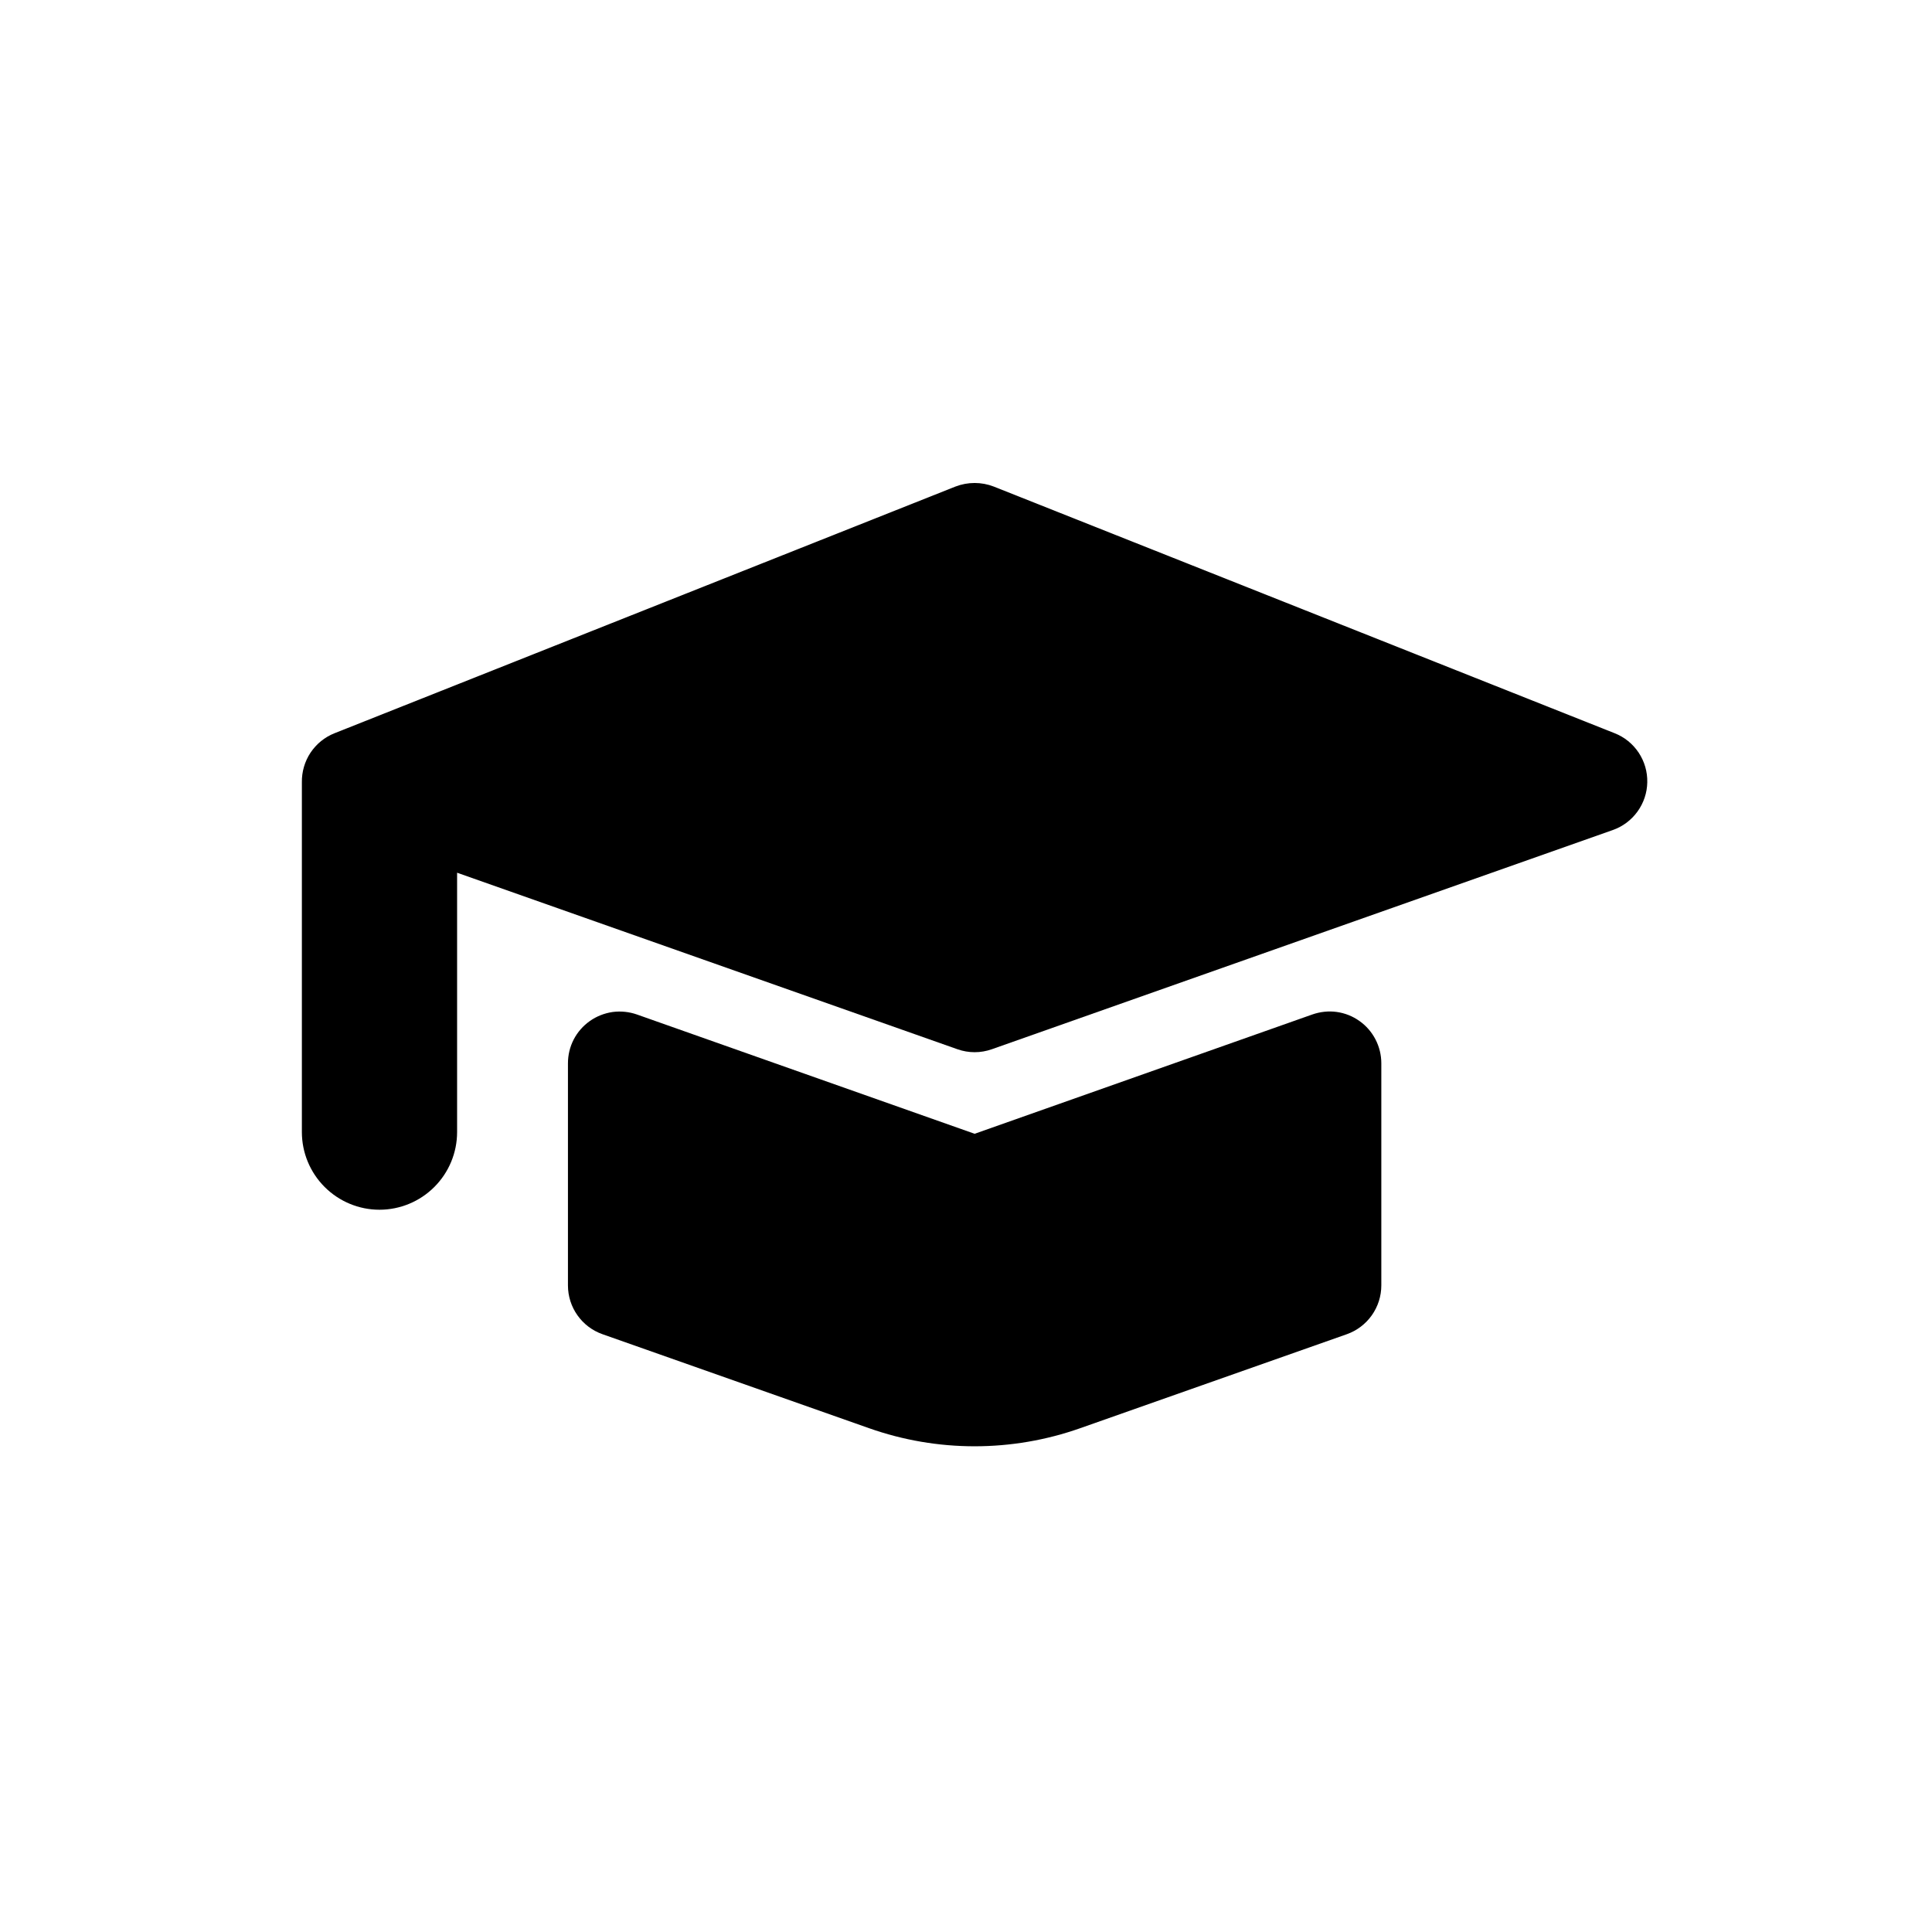
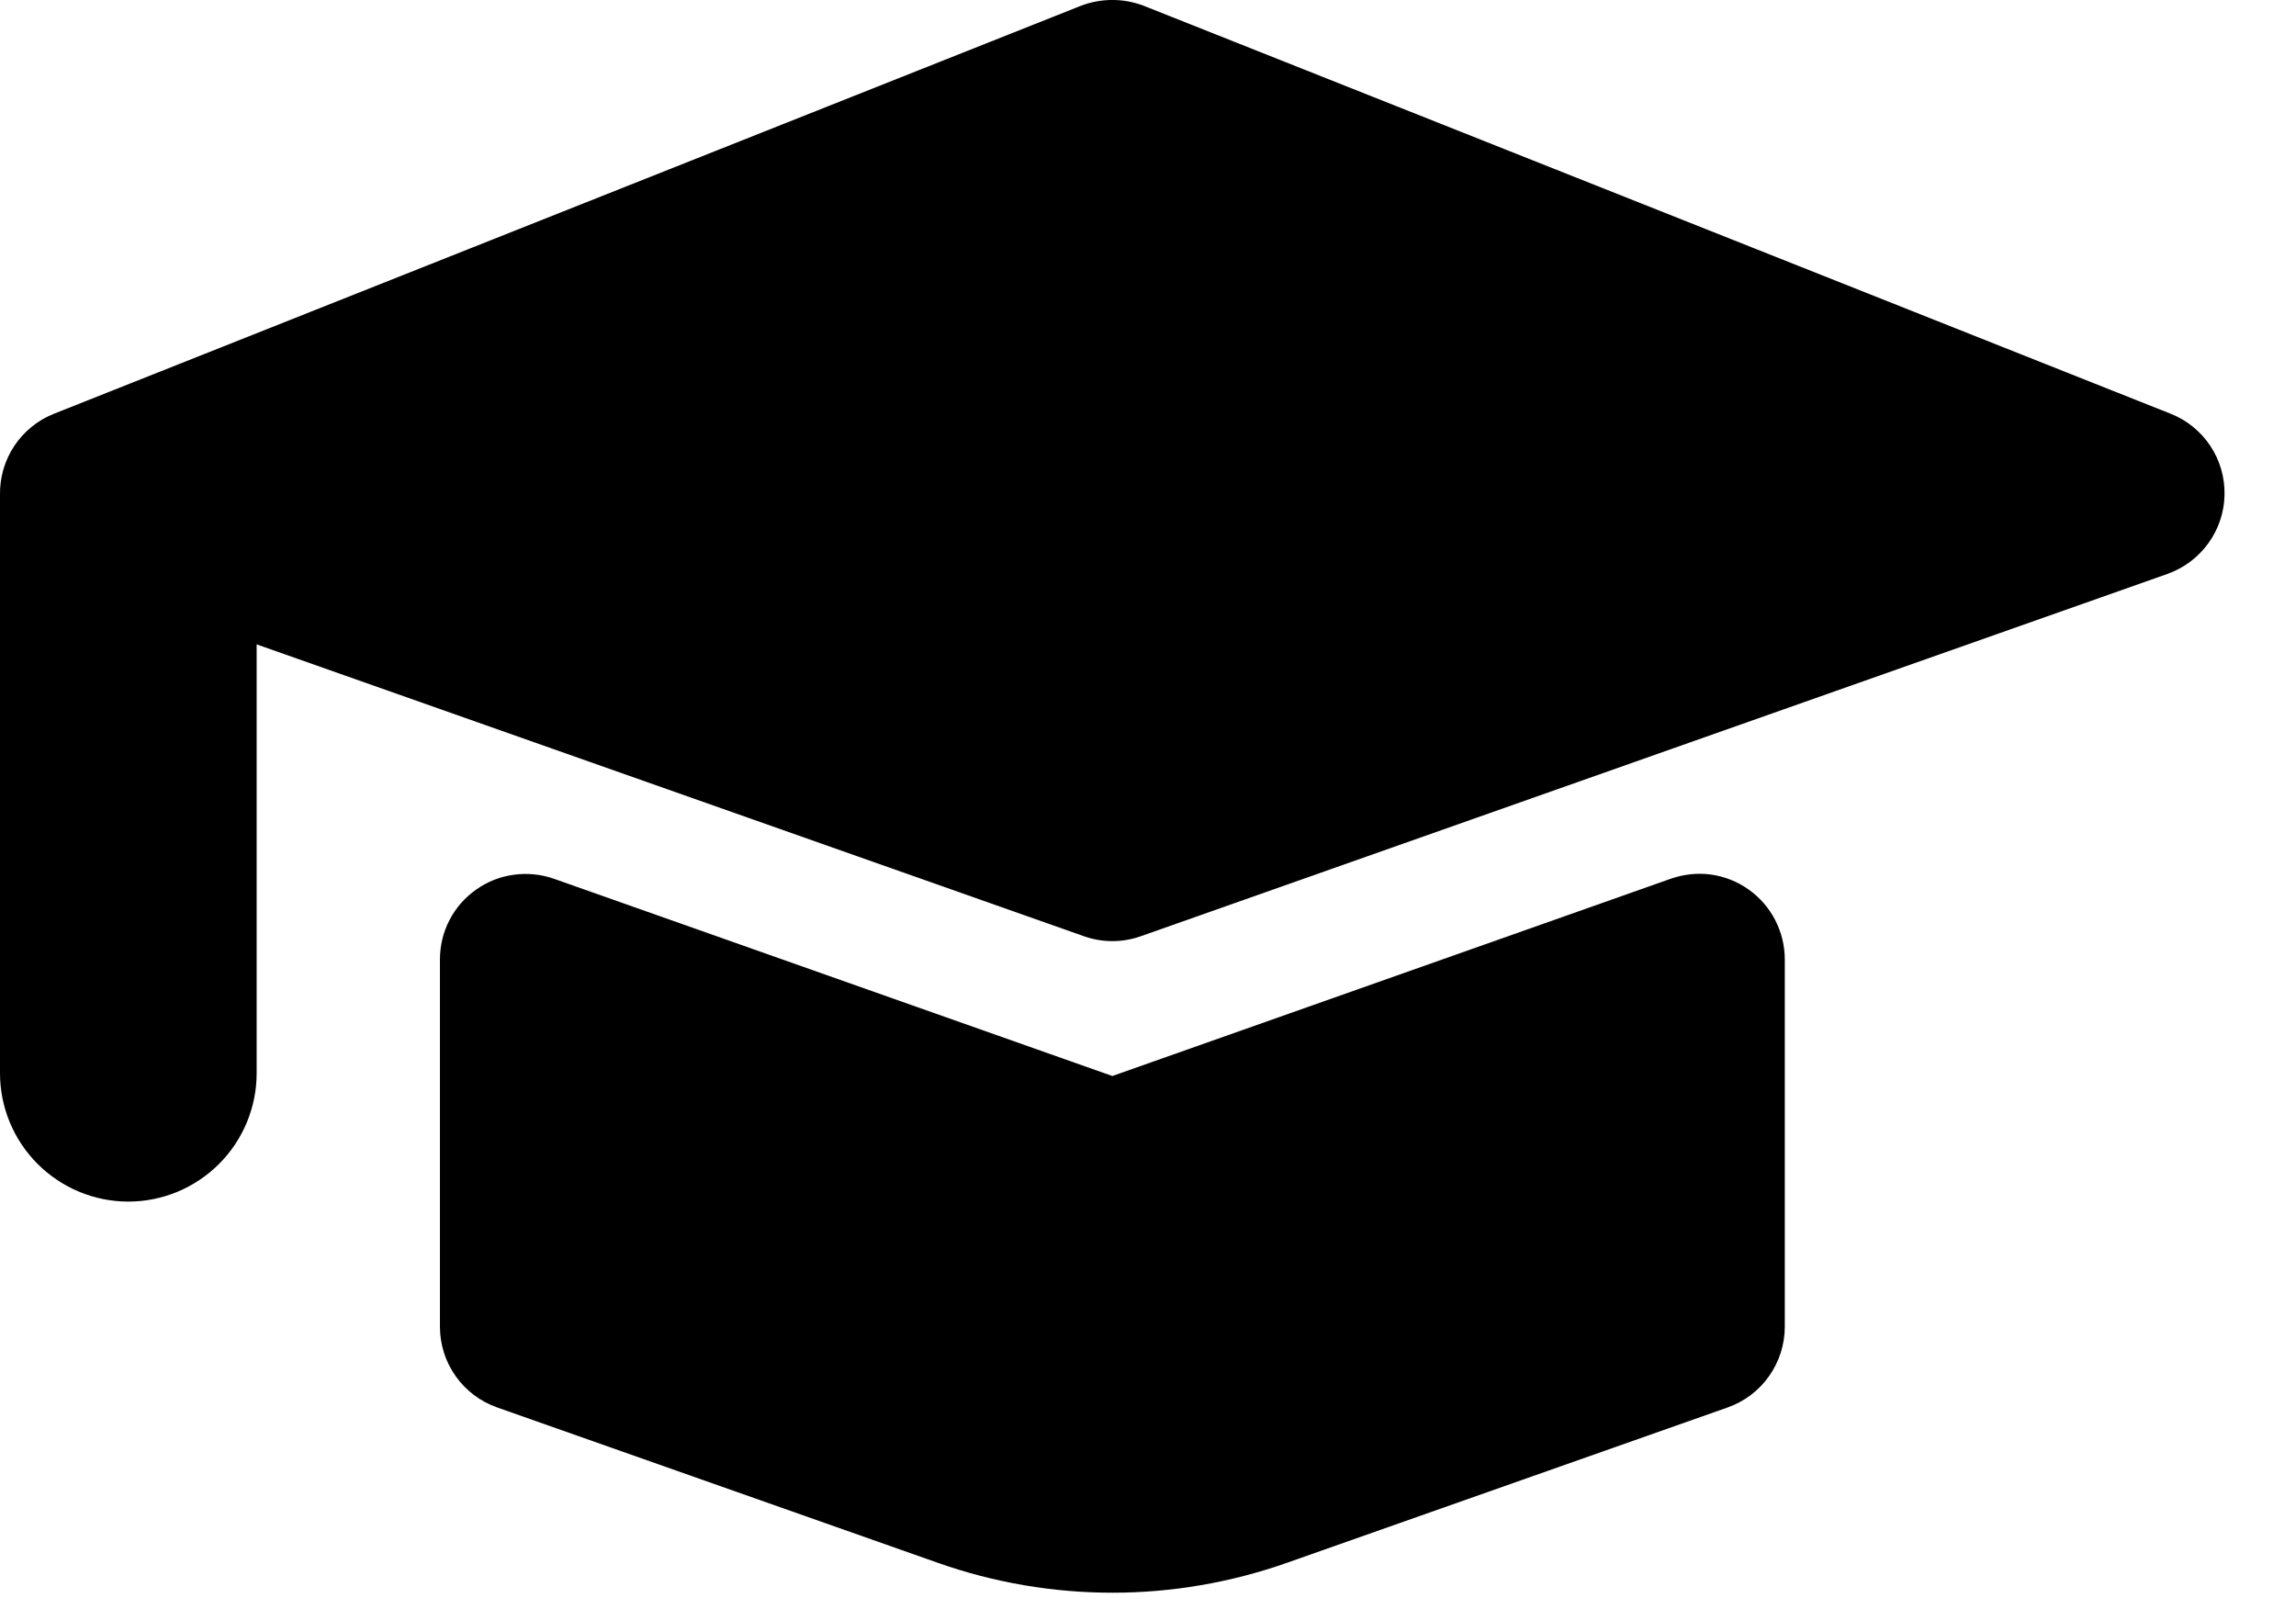
- <svg xmlns="http://www.w3.org/2000/svg" viewBox="0 0 32 32" fill="none">
-   <path d="M26.745 12.145L16.46 8.059C16.256 7.98 16.03 7.98 15.825 8.059L5.54 12.145C5.378 12.209 5.24 12.322 5.143 12.467C5.047 12.612 4.997 12.784 5 12.958V18.751C5 19.092 5.136 19.419 5.377 19.66C5.618 19.901 5.945 20.037 6.285 20.037C6.626 20.037 6.953 19.901 7.194 19.66C7.435 19.419 7.571 19.092 7.571 18.751V14.455L15.859 17.379C16.043 17.444 16.243 17.444 16.427 17.379L26.713 13.748C26.878 13.69 27.02 13.583 27.122 13.442C27.224 13.301 27.281 13.132 27.284 12.958C27.288 12.783 27.238 12.612 27.142 12.467C27.046 12.322 26.907 12.209 26.745 12.145Z" fill="currentColor" />
-   <path d="M21.736 16.803L16.143 18.779L10.549 16.803C10.42 16.758 10.282 16.744 10.146 16.762C10.01 16.782 9.88 16.833 9.769 16.912C9.657 16.991 9.565 17.096 9.502 17.218C9.439 17.34 9.407 17.475 9.407 17.613V21.29C9.407 21.654 9.636 21.978 9.98 22.099L14.393 23.655C15.525 24.055 16.76 24.055 17.893 23.655L22.307 22.099C22.474 22.04 22.619 21.93 22.721 21.786C22.824 21.641 22.879 21.467 22.879 21.29V17.611C22.879 17.474 22.846 17.339 22.783 17.217C22.72 17.095 22.629 16.99 22.517 16.911C22.405 16.831 22.276 16.78 22.14 16.761C22.004 16.742 21.865 16.758 21.736 16.803Z" fill="currentColor" />
+ <svg xmlns="http://www.w3.org/2000/svg" viewBox="0 0 23 16" fill="none">
+   <path d="M21.745 4.145L11.46 0.059C11.256 -0.02 11.03 -0.02 10.825 0.059L0.54 4.145C0.378 4.209 0.24 4.322 0.143 4.467C0.047 4.612 -0.003 4.783 0 4.958V10.751C0 11.092 0.136 11.419 0.377 11.66C0.618 11.901 0.945 12.037 1.286 12.037C1.626 12.037 1.953 11.901 2.194 11.66C2.435 11.419 2.571 11.092 2.571 10.751V6.455L10.859 9.379C11.043 9.444 11.243 9.444 11.427 9.379L21.713 5.749C21.878 5.69 22.02 5.583 22.122 5.442C22.224 5.301 22.281 5.132 22.284 4.958C22.288 4.783 22.238 4.612 22.142 4.467C22.046 4.322 21.907 4.209 21.745 4.145Z" fill="currentColor" />
+   <path d="M16.736 8.803L11.143 10.779L5.549 8.803C5.42 8.758 5.282 8.744 5.146 8.763C5.01 8.781 4.88 8.833 4.769 8.912C4.657 8.991 4.565 9.096 4.502 9.218C4.439 9.34 4.407 9.475 4.407 9.613V13.29C4.407 13.654 4.636 13.978 4.98 14.099L9.393 15.655C10.525 16.055 11.76 16.055 12.893 15.655L17.307 14.099C17.474 14.04 17.619 13.931 17.721 13.786C17.824 13.641 17.879 13.467 17.879 13.29V9.611C17.879 9.474 17.846 9.339 17.783 9.217C17.72 9.095 17.629 8.99 17.517 8.911C17.405 8.831 17.276 8.78 17.14 8.761C17.004 8.742 16.865 8.758 16.736 8.803Z" fill="currentColor" />
</svg>
